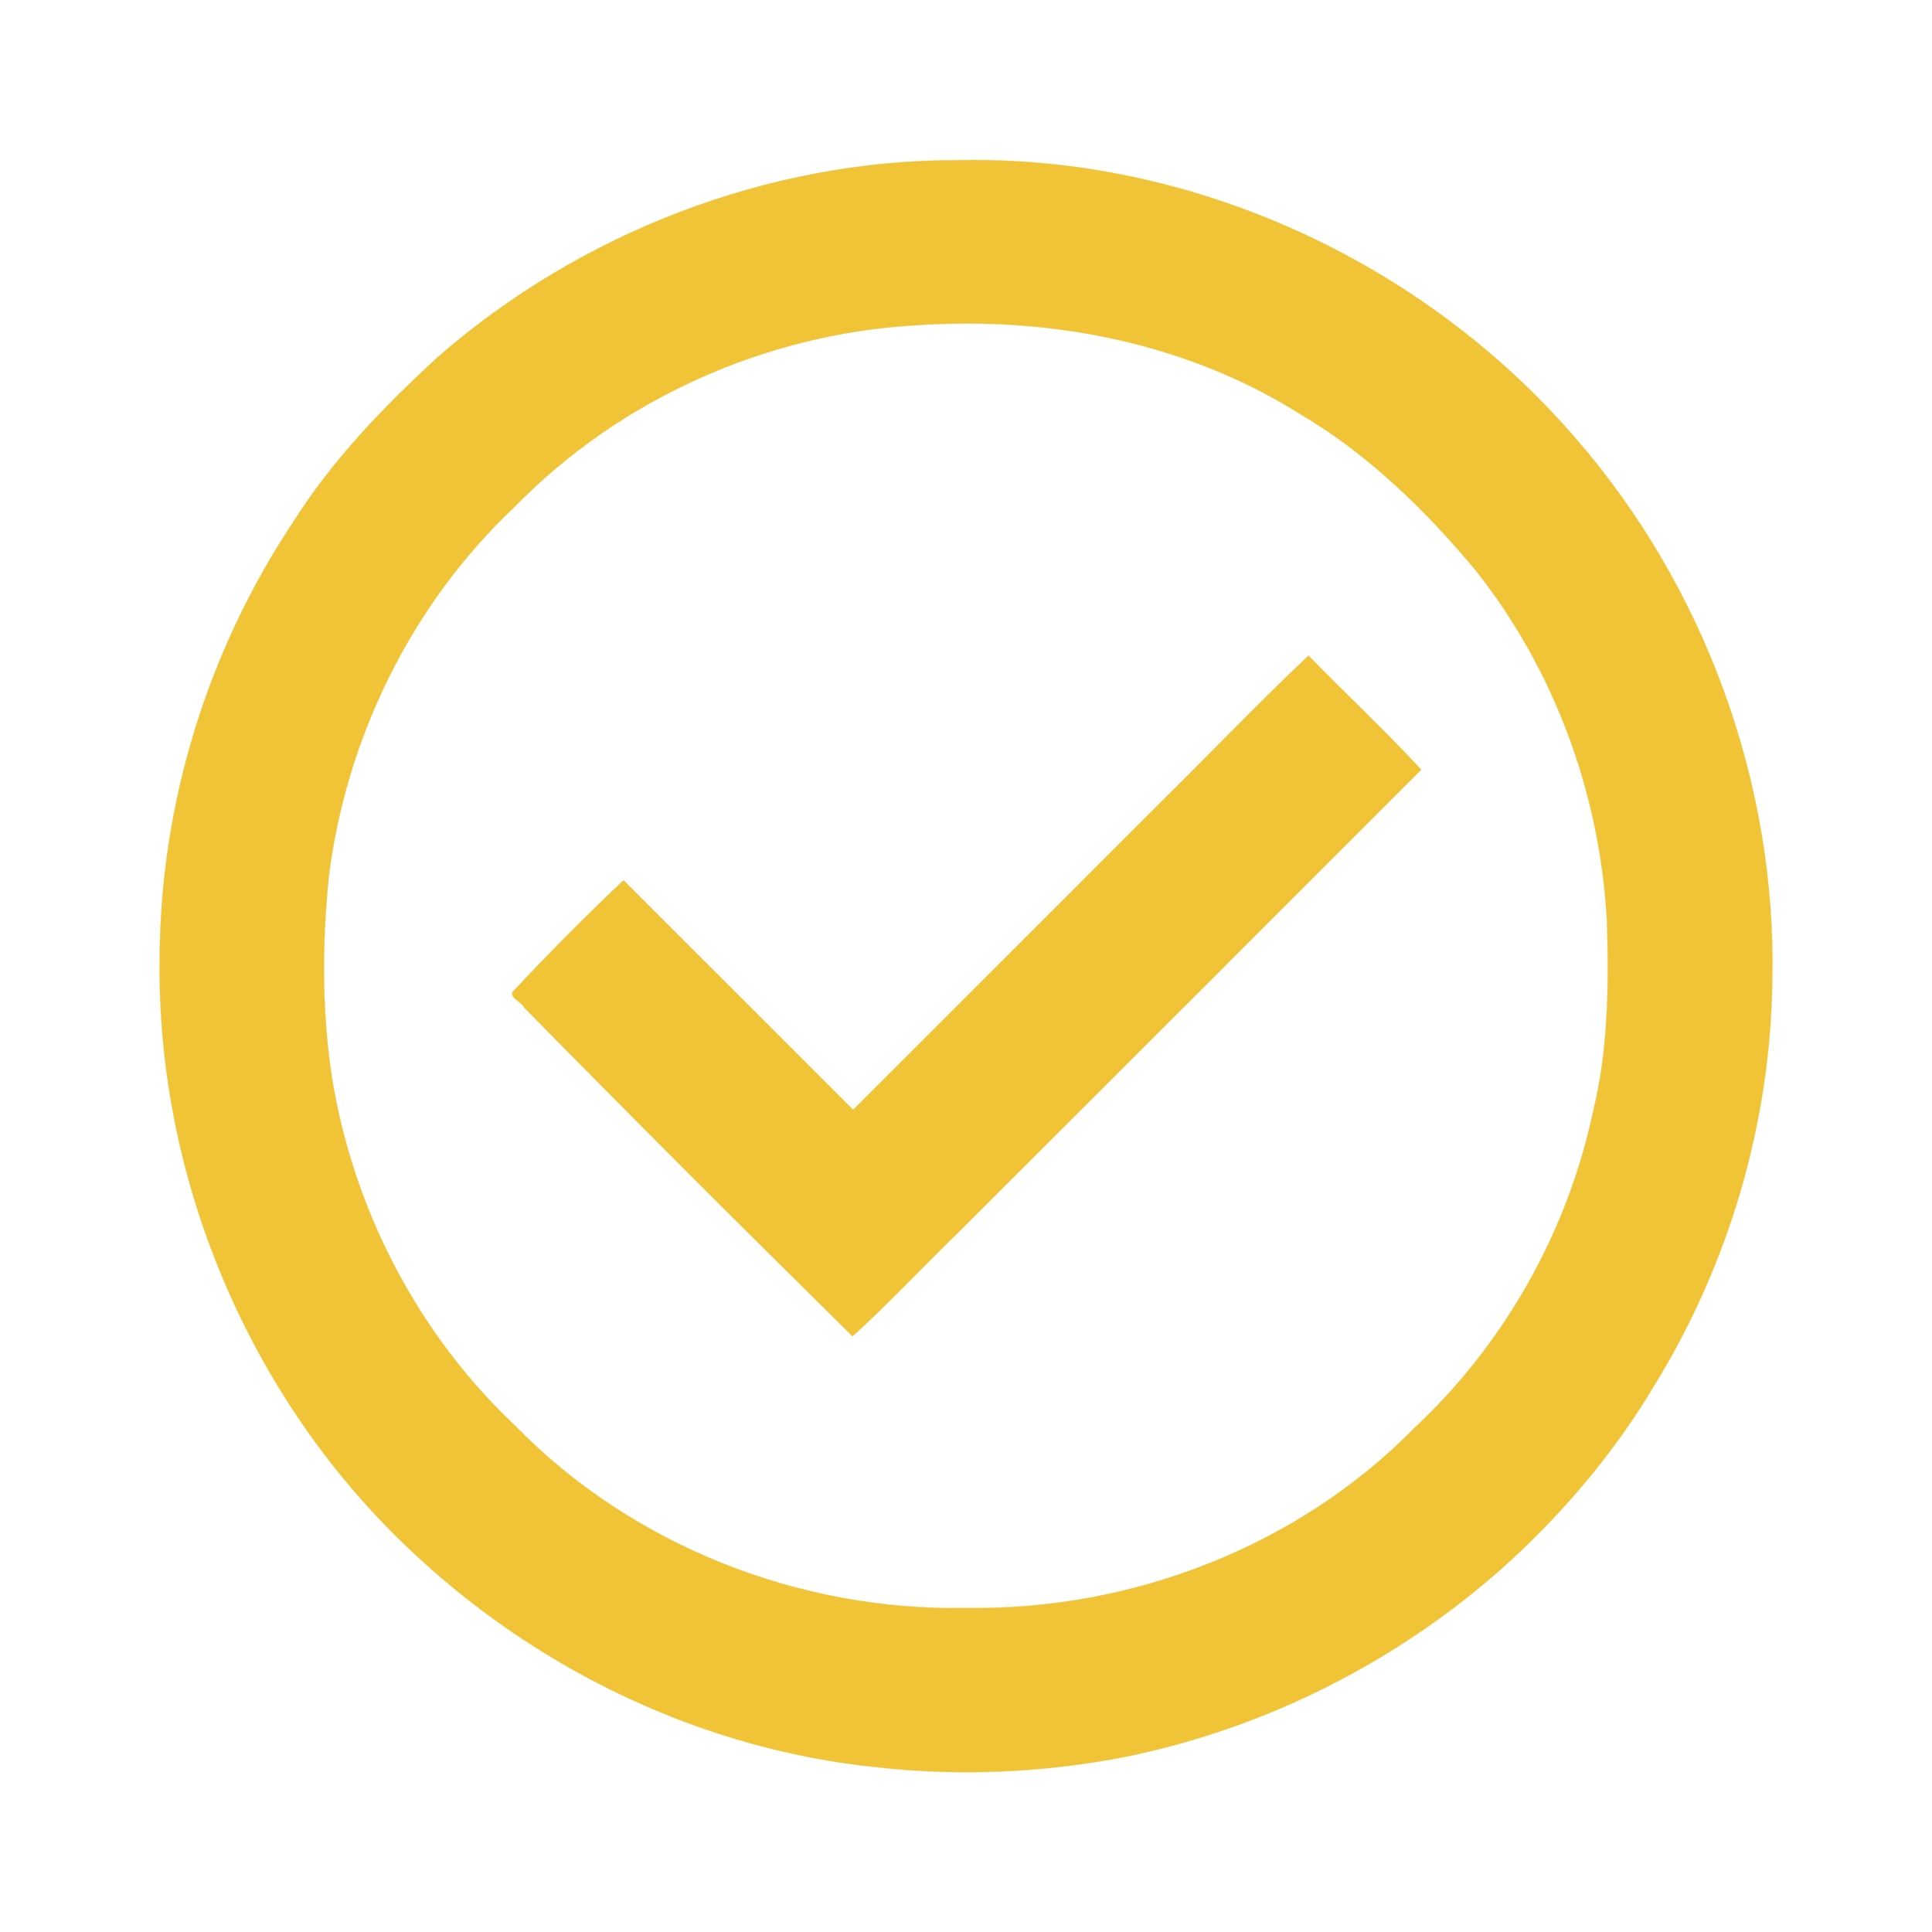
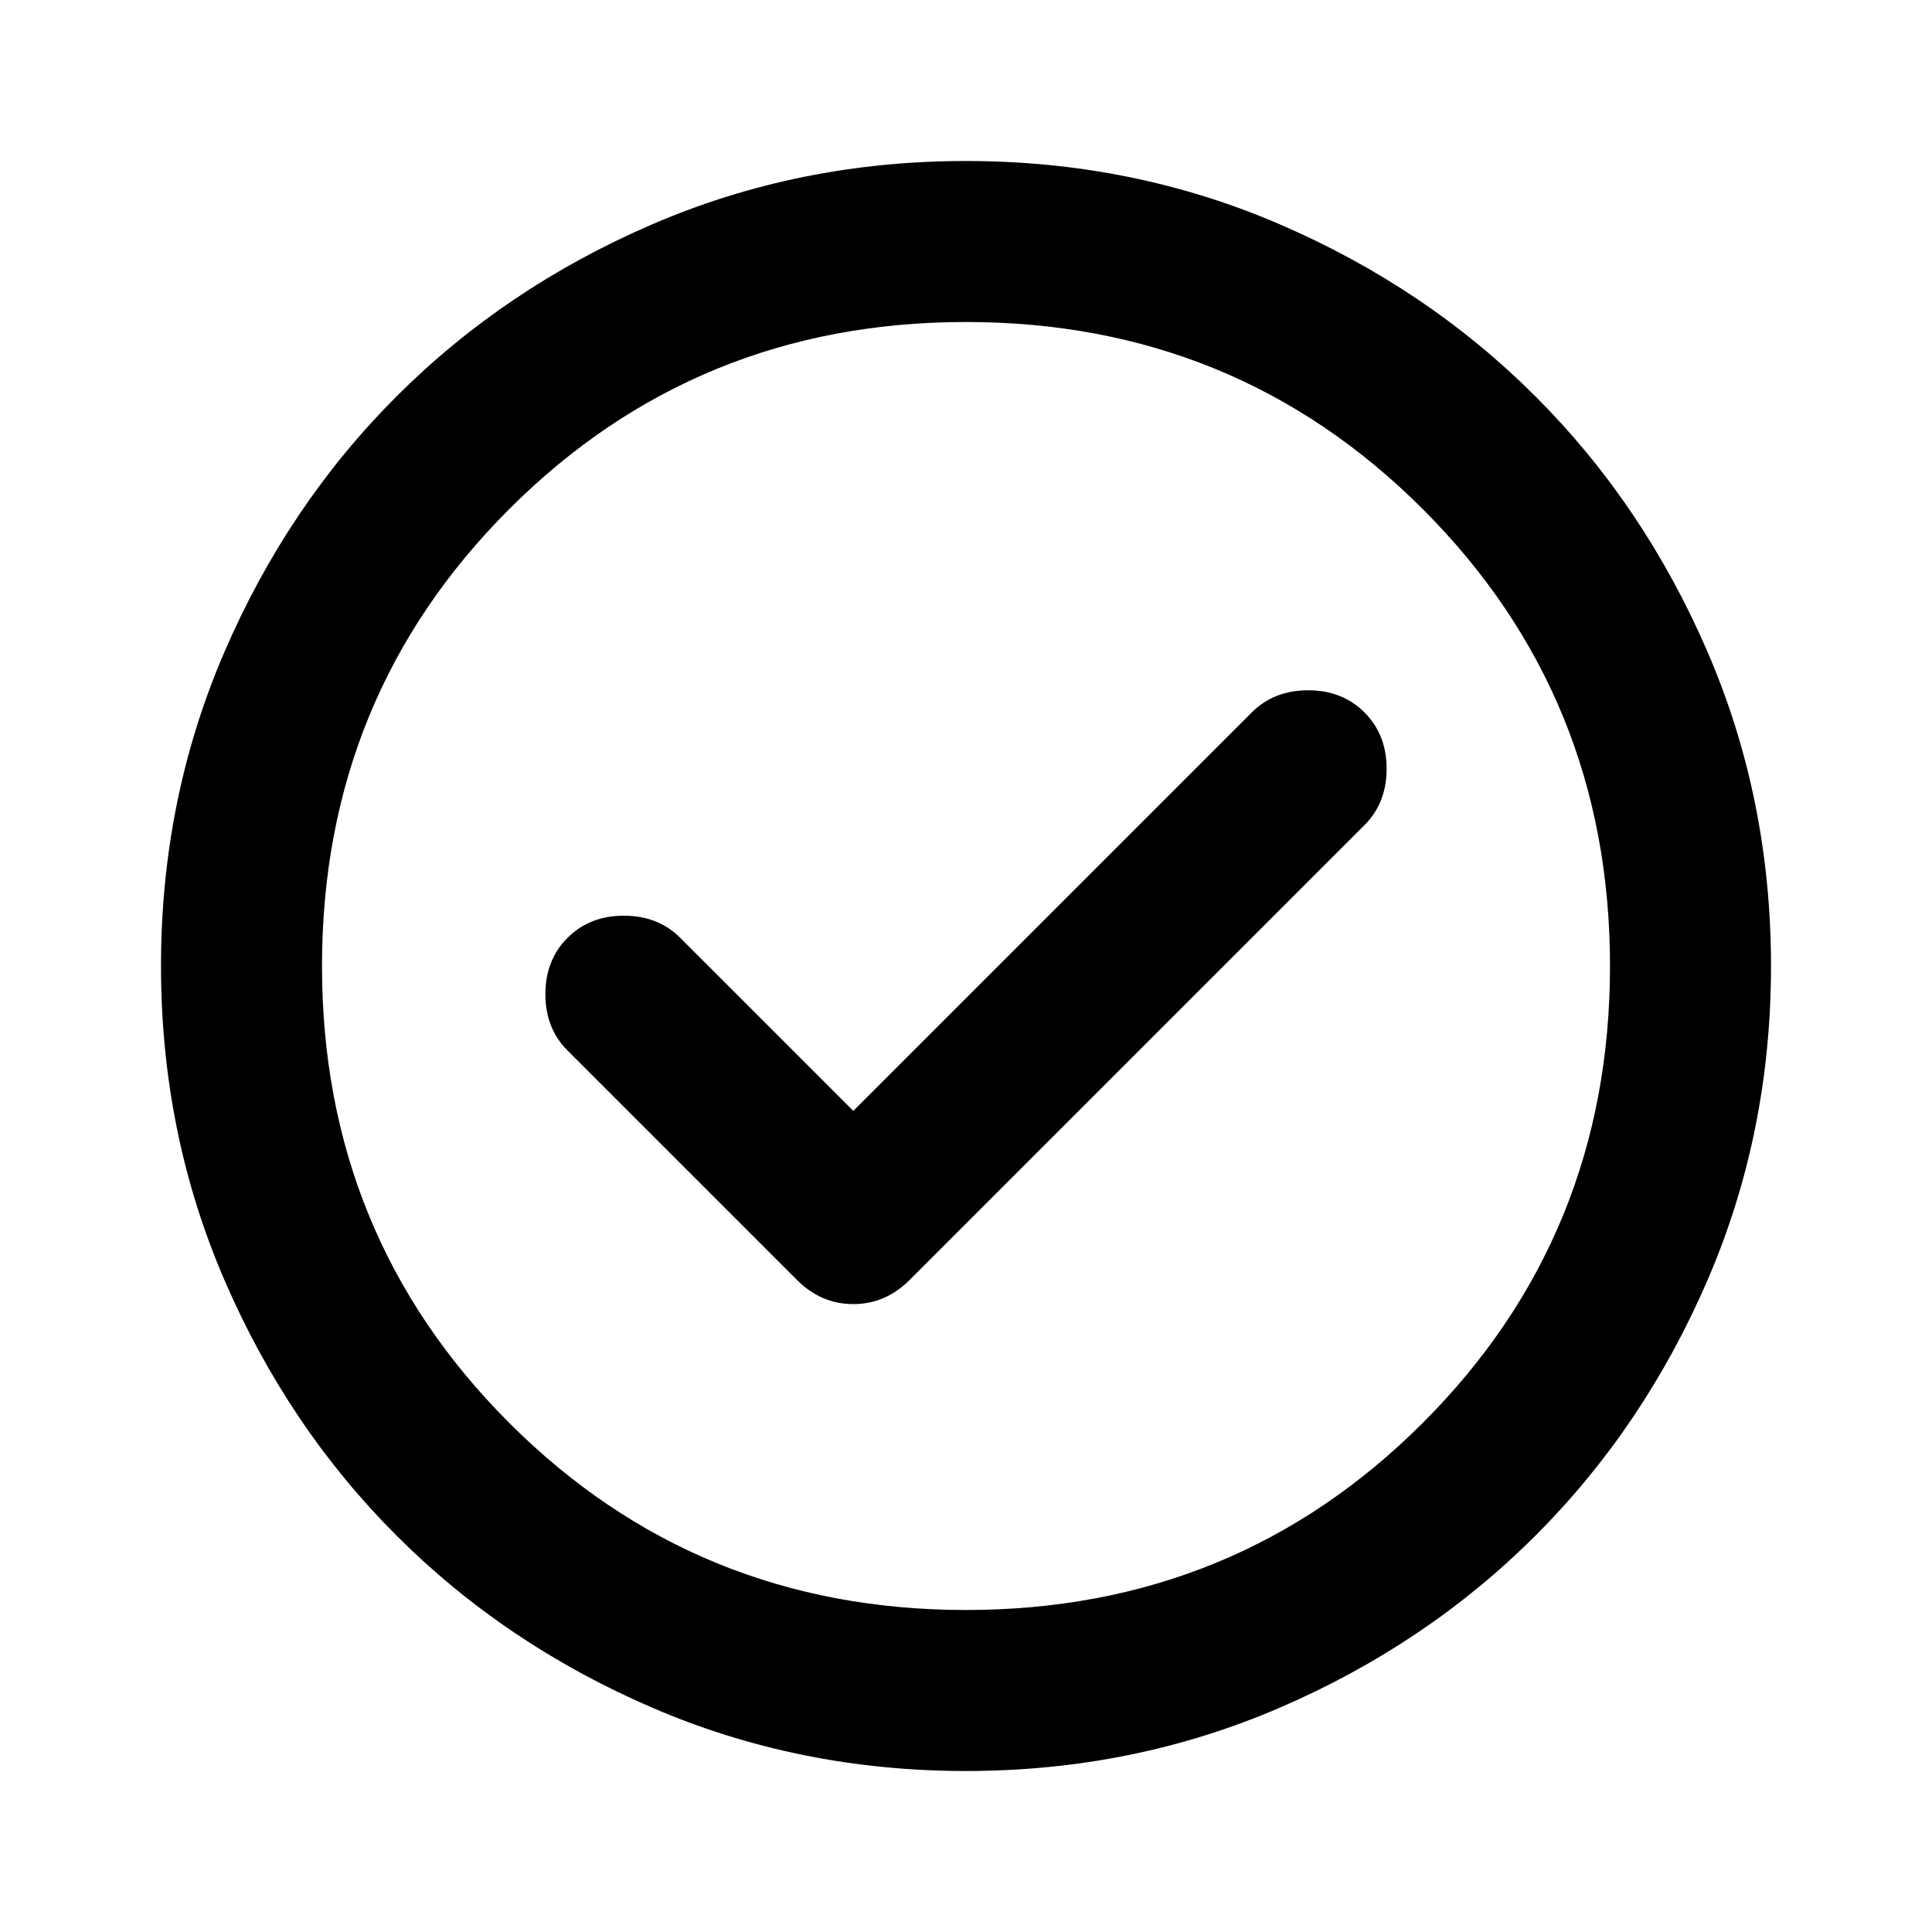
- <svg xmlns="http://www.w3.org/2000/svg" height="24" viewBox="0 96 960 960" width="24" version="1.1" id="svg4">
-   <defs id="defs8" />
-   <g id="layer1" style="display:inline">
-     <path style="fill:#f1c336;fill-rule:evenodd;stroke:#f1c336;stroke-width:0.002;stroke-linecap:square;paint-order:markers stroke fill" d="M 13.416,10.969 C 12.476,11.908 11.537,12.847 10.598,13.786 9.647,12.836 8.697,11.885 7.746,10.935 7.279,11.375 6.815,11.845 6.37,12.318 c -0.044,0.075 0.112,0.131 0.139,0.196 1.349,1.373 2.711,2.735 4.082,4.086 0.448,-0.407 0.872,-0.861 1.31,-1.287 1.92,-1.915 3.837,-3.834 5.755,-5.752 -0.447,-0.48 -0.938,-0.943 -1.402,-1.417 -0.635,0.602 -1.252,1.247 -1.88,1.866 -0.32,0.32 -0.639,0.639 -0.959,0.959 z" id="path1571" transform="matrix(40,0,0,40,0,96)" />
-     <path style="fill:#f1c336;fill-rule:evenodd;stroke:#f1c336;stroke-width:0.002;stroke-linecap:square;paint-order:markers stroke fill" d="M 11.893,1.99 C 9.54,1.986 7.212,2.891 5.442,4.432 4.771,5.049 4.13,5.71 3.642,6.485 2.58,8.08 1.991,9.983 1.984,11.901 c -0.042,2.799 1.165,5.588 3.238,7.47 1.553,1.425 3.557,2.365 5.658,2.581 1.031,0.116 2.082,0.071 3.1,-0.128 1.757,-0.357 3.414,-1.199 4.744,-2.4 0.706,-0.645 1.329,-1.381 1.82,-2.203 0.93,-1.507 1.449,-3.263 1.472,-5.035 C 22.072,9.733 21.174,7.281 19.563,5.433 17.669,3.241 14.796,1.924 11.893,1.99 Z m 0.128,2.029 c 1.44,-2.48e-5 2.896,0.348 4.122,1.12 0.848,0.498 1.561,1.194 2.187,1.945 0.98,1.233 1.546,2.78 1.631,4.348 0.026,0.795 0.019,1.599 -0.171,2.376 -0.317,1.492 -1.098,2.881 -2.213,3.924 -1.44,1.472 -3.506,2.273 -5.557,2.242 -2.075,0.047 -4.165,-0.77 -5.618,-2.261 C 5.189,16.573 4.384,15.017 4.122,13.374 3.997,12.55 4.001,11.706 4.086,10.878 4.305,9.148 5.121,7.493 6.394,6.295 7.693,4.962 9.502,4.151 11.357,4.042 c 0.221,-0.016 0.443,-0.023 0.664,-0.023 z" id="path1610" transform="matrix(40,0,0,40,0,96)" />
-   </g>
+ <svg xmlns="http://www.w3.org/2000/svg" height="24" viewBox="0 96 960 960" width="24">
+   <path d="m424 648-86-86q-11-11-28-11t-28 11q-11 11-11 28t11 28l114 114q12 12 28 12t28-12l226-226q11-11 11-28t-11-28q-11-11-28-11t-28 11L424 648Zm56 328q-83 0-156-31.5T197 859q-54-54-85.5-127T80 576q0-83 31.5-156T197 293q54-54 127-85.5T480 176q83 0 156 31.5T763 293q54 54 85.5 127T880 576q0 83-31.5 156T763 859q-54 54-127 85.5T480 976Zm0-80q134 0 227-93t93-227q0-134-93-227t-227-93q-134 0-227 93t-93 227q0 134 93 227t227 93Zm0-320Z" />
</svg>
